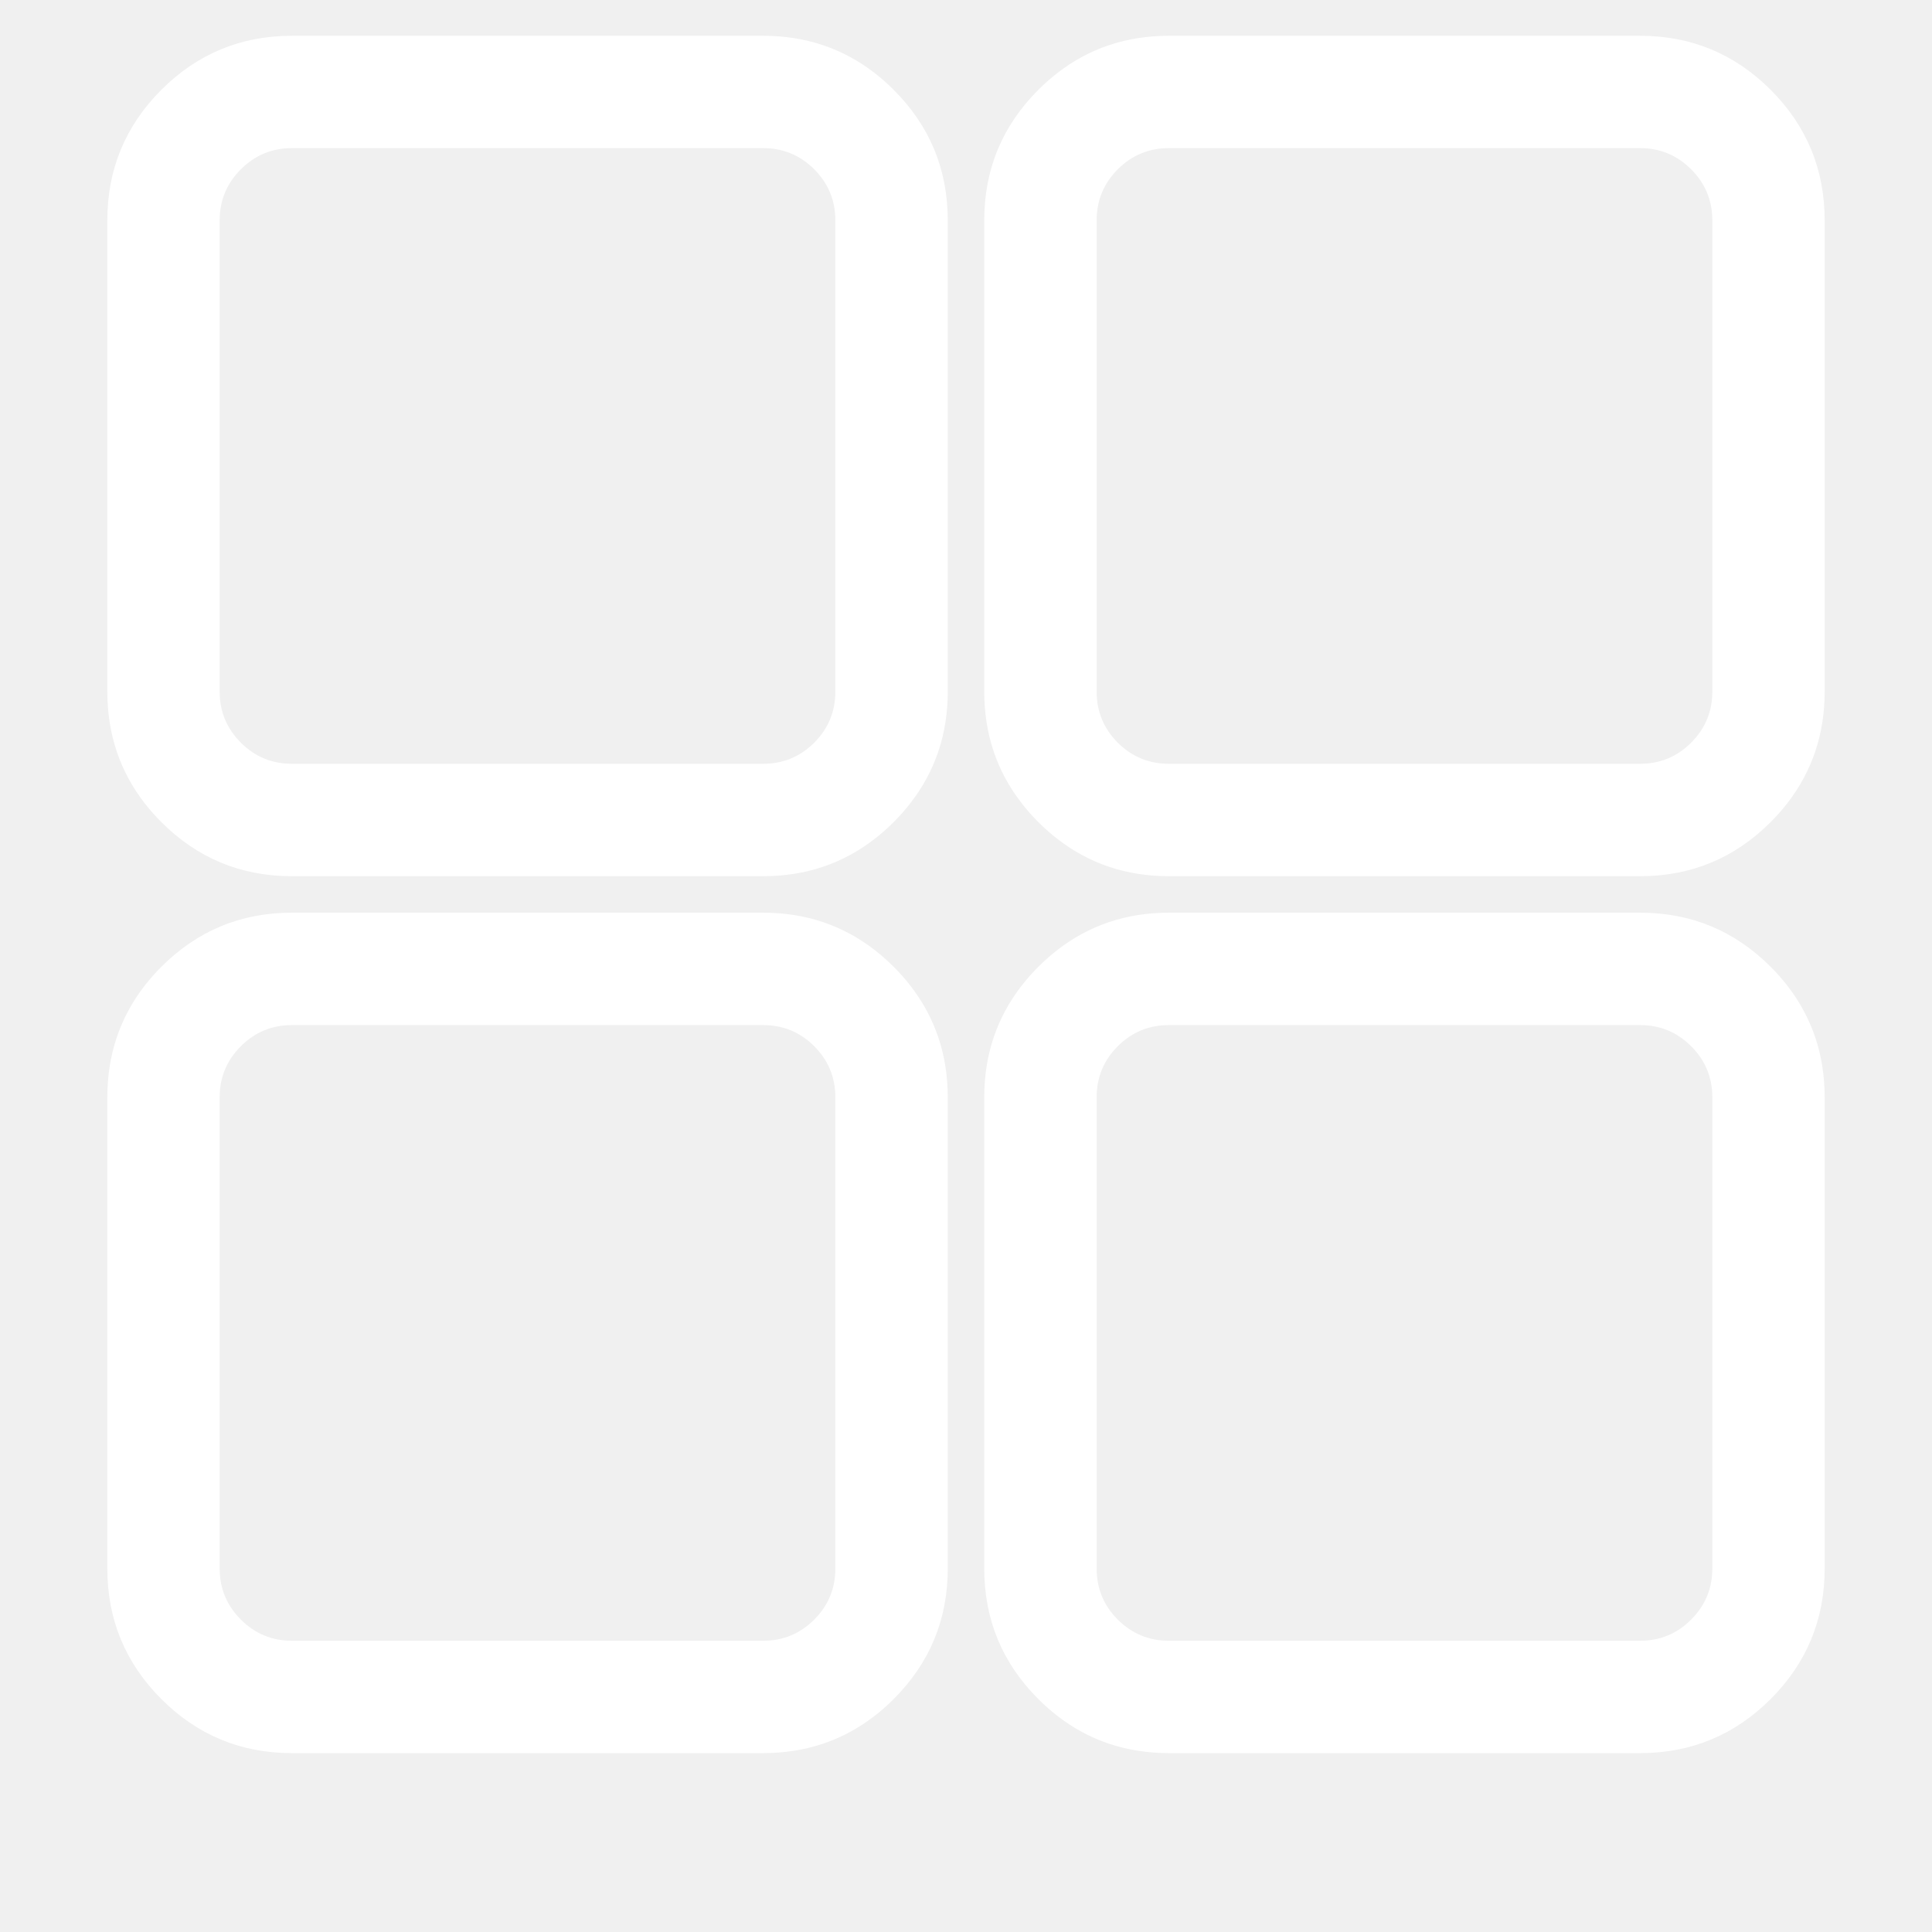
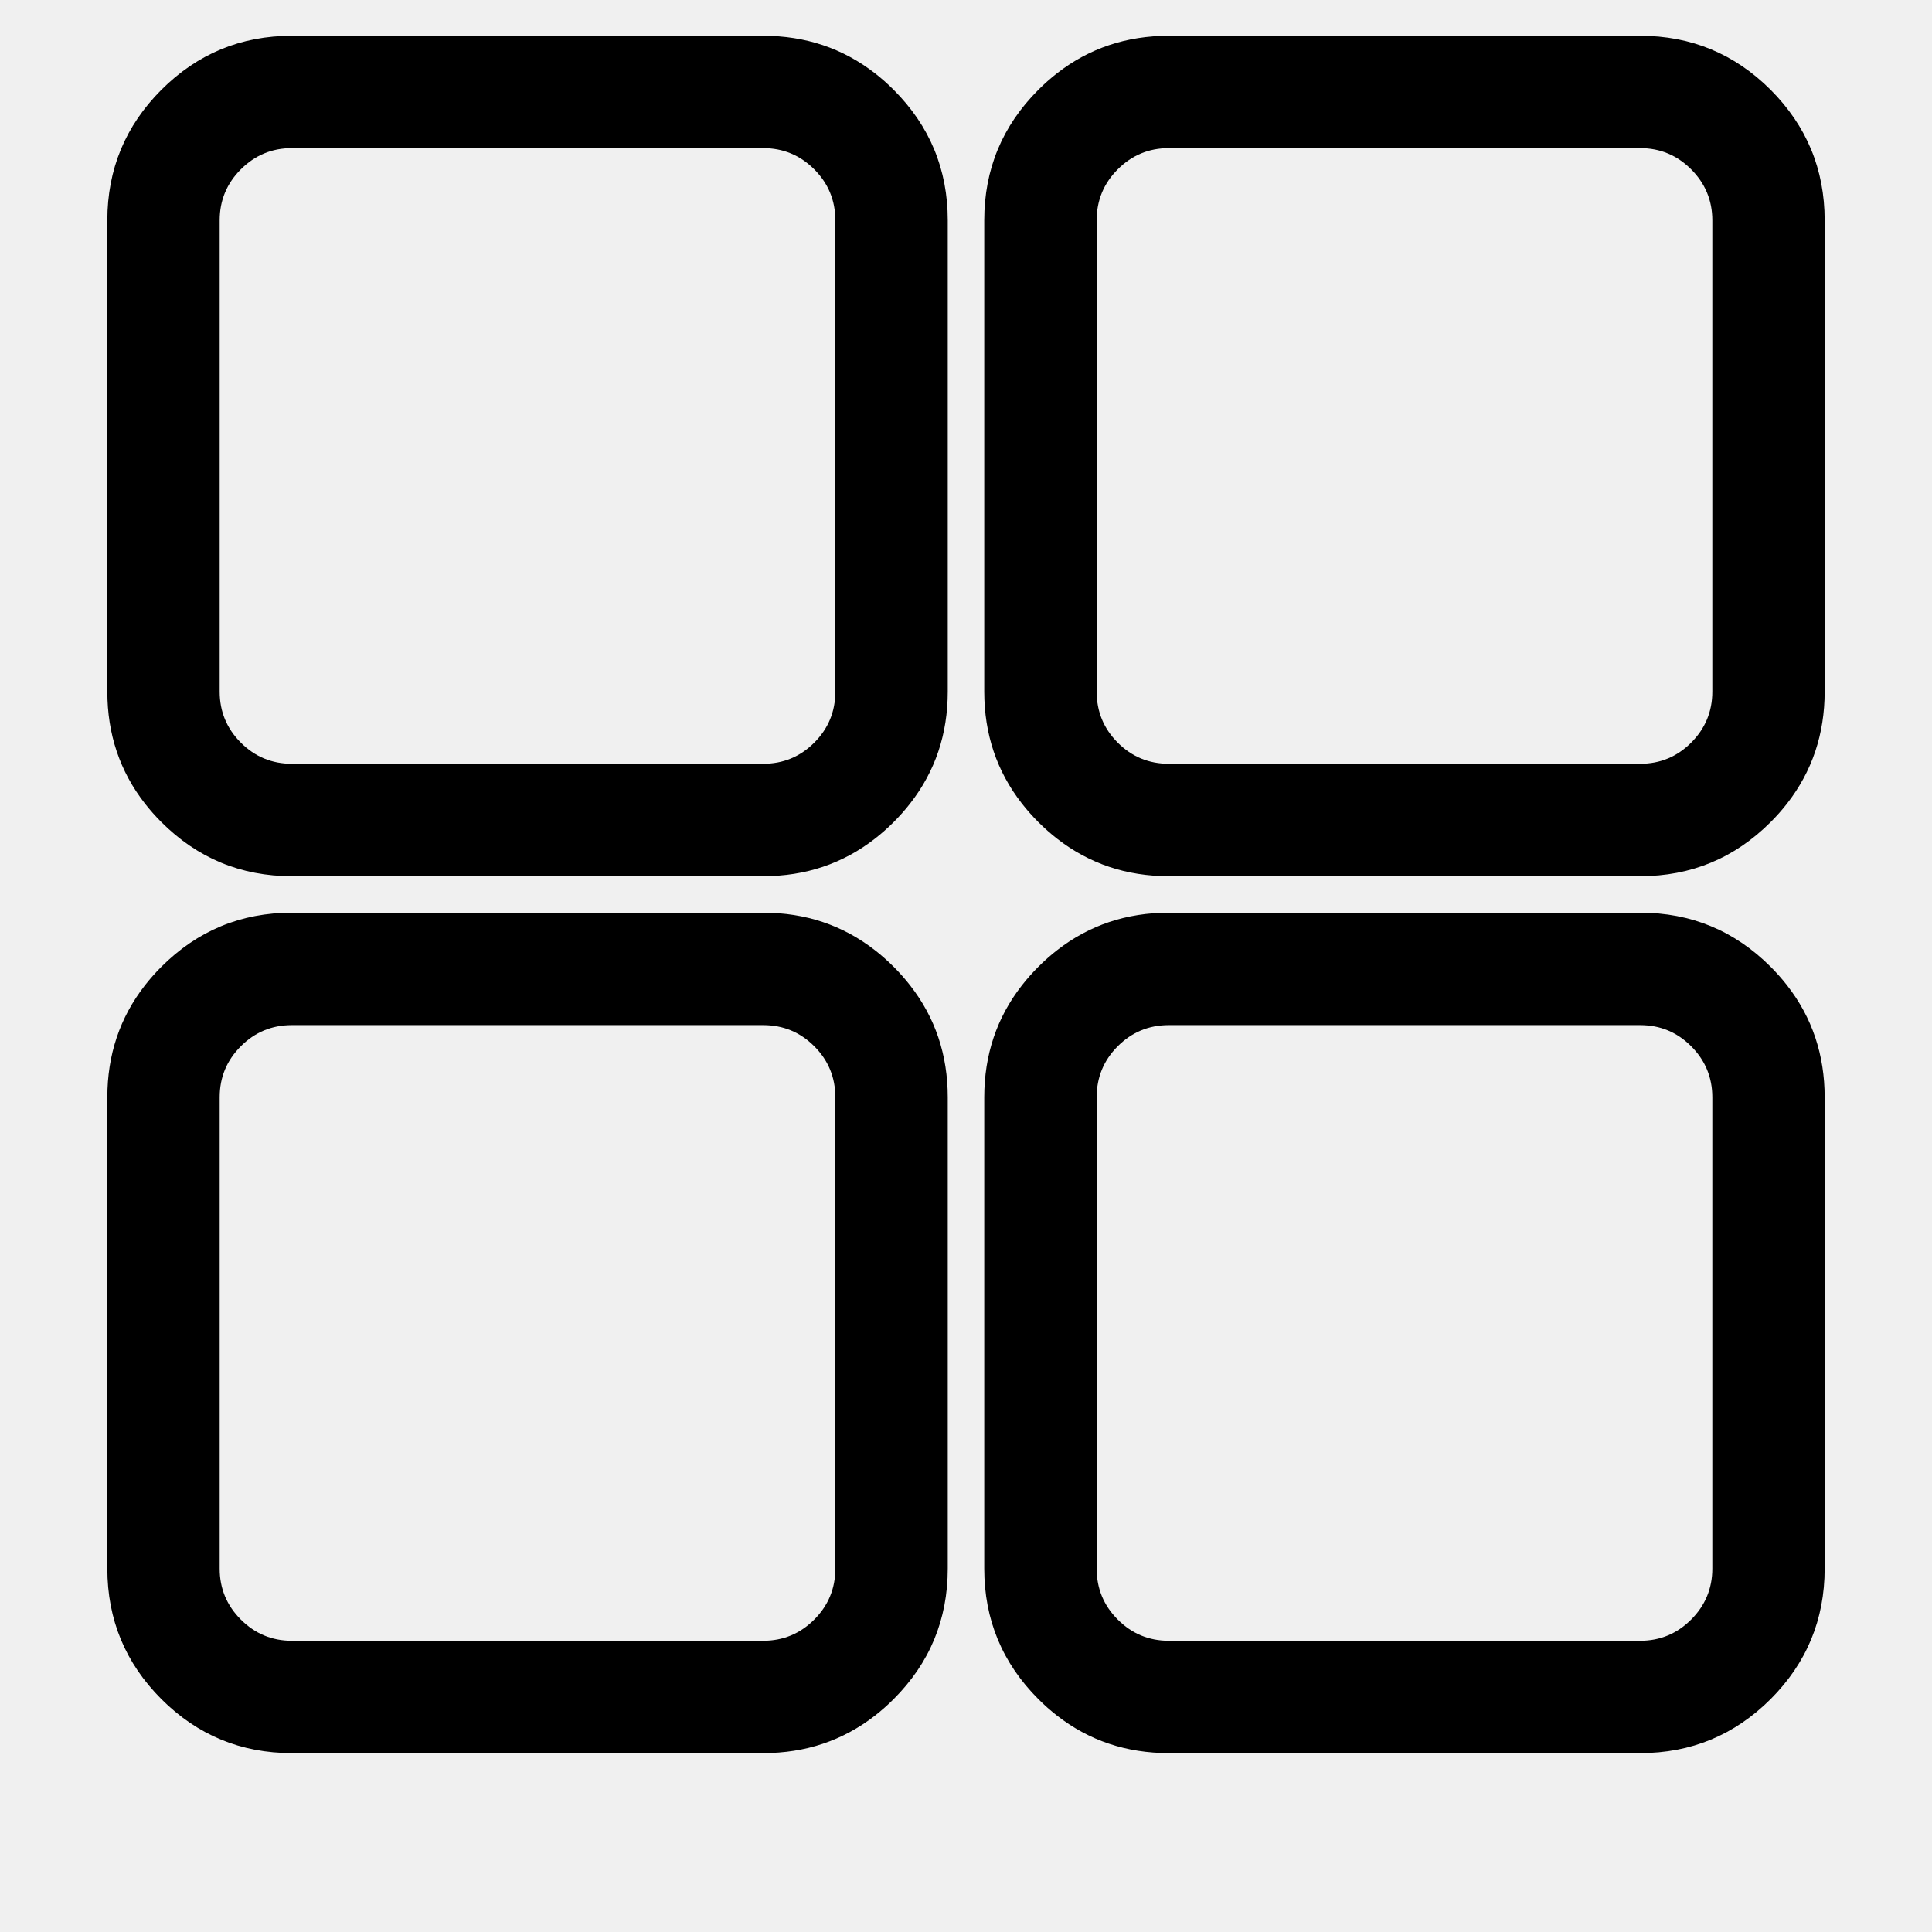
<svg xmlns="http://www.w3.org/2000/svg" width="27" height="27" viewBox="0 0 27 27" fill="none">
  <g transform="translate(1.5 0.5)">
    <g>
      <path d="M9.165 0L2.579 0C1.867 3.42253e-06 1.259 0.252 0.755 0.755C0.252 1.259 0 1.867 0 2.579L0 9.165C-4.27817e-07 9.877 0.252 10.485 0.755 10.989C1.259 11.493 1.867 11.745 2.579 11.745L9.165 11.745C9.877 11.745 10.485 11.493 10.989 10.989C11.493 10.485 11.745 9.877 11.745 9.165L11.745 2.579C11.745 1.867 11.493 1.259 10.989 0.755C10.485 0.252 9.877 -3.42253e-06 9.165 0L9.165 0ZM21.421 0L14.835 0C14.123 3.42253e-06 13.515 0.252 13.011 0.755C12.507 1.259 12.255 1.867 12.255 2.579L12.255 9.165C12.255 9.877 12.507 10.485 13.011 10.989C13.515 11.493 14.123 11.745 14.835 11.745L21.421 11.745C22.133 11.745 22.741 11.493 23.245 10.989C23.748 10.485 24 9.877 24 9.165L24 2.579C24 1.867 23.748 1.259 23.245 0.755C22.741 0.252 22.133 -3.42253e-06 21.421 0L21.421 0ZM1.866 1.866C2.063 1.669 2.301 1.57 2.579 1.57L9.165 1.57C9.444 1.57 9.682 1.669 9.879 1.866C10.076 2.063 10.174 2.301 10.174 2.579L10.174 9.165C10.174 9.444 10.076 9.682 9.879 9.879C9.682 10.076 9.444 10.174 9.165 10.174L2.579 10.174C2.301 10.174 2.063 10.076 1.866 9.879C1.669 9.682 1.57 9.444 1.57 9.165L1.57 2.579C1.57 2.301 1.669 2.063 1.866 1.866L1.866 1.866ZM14.121 1.866C14.318 1.669 14.556 1.57 14.835 1.57L21.421 1.57C21.699 1.57 21.937 1.669 22.134 1.866C22.331 2.063 22.43 2.301 22.43 2.579L22.43 9.165C22.43 9.444 22.331 9.682 22.134 9.879C21.937 10.076 21.699 10.174 21.421 10.174L14.835 10.174C14.556 10.174 14.318 10.076 14.121 9.879C13.924 9.682 13.826 9.444 13.826 9.165L13.826 2.579C13.826 2.301 13.924 2.063 14.121 1.866L14.121 1.866ZM9.165 12.255L2.579 12.255C1.867 12.255 1.259 12.507 0.755 13.011C0.252 13.515 0 14.123 0 14.835L0 21.421C4.27817e-07 22.133 0.252 22.741 0.755 23.245C1.259 23.748 1.867 24 2.579 24L9.165 24C9.877 24 10.485 23.748 10.989 23.245C11.493 22.741 11.745 22.133 11.745 21.421L11.745 14.835C11.745 14.123 11.493 13.515 10.989 13.011C10.485 12.507 9.877 12.255 9.165 12.255L9.165 12.255ZM21.421 12.255L14.835 12.255C14.123 12.255 13.515 12.507 13.011 13.011C12.507 13.515 12.255 14.123 12.255 14.835L12.255 21.421C12.255 22.133 12.507 22.741 13.011 23.245C13.515 23.748 14.123 24 14.835 24L21.421 24C22.133 24 22.741 23.748 23.245 23.245C23.748 22.741 24 22.133 24 21.421L24 14.835C24 14.123 23.748 13.515 23.245 13.011C22.741 12.507 22.133 12.255 21.421 12.255L21.421 12.255ZM1.866 14.121C2.063 13.924 2.301 13.826 2.579 13.826L9.165 13.826C9.444 13.826 9.682 13.924 9.879 14.121C10.076 14.318 10.174 14.556 10.174 14.835L10.174 21.421C10.174 21.699 10.076 21.937 9.879 22.134C9.682 22.331 9.444 22.43 9.165 22.43L2.579 22.43C2.301 22.43 2.063 22.331 1.866 22.134C1.669 21.937 1.57 21.699 1.57 21.421L1.57 14.835C1.57 14.556 1.669 14.318 1.866 14.121L1.866 14.121ZM14.121 14.121C14.318 13.924 14.556 13.826 14.835 13.826L21.421 13.826C21.699 13.826 21.937 13.924 22.134 14.121C22.331 14.318 22.43 14.556 22.43 14.835L22.43 21.421C22.43 21.699 22.331 21.937 22.134 22.134C21.937 22.331 21.699 22.43 21.421 22.43L14.835 22.43C14.556 22.43 14.318 22.331 14.121 22.134C13.924 21.937 13.826 21.699 13.826 21.421L13.826 14.835C13.826 14.556 13.924 14.318 14.121 14.121L14.121 14.121Z" />
-       <path d="M10.728 0.524C10.279 0.175 9.758 -2.85035e-06 9.165 3.48873e-11L2.579 3.48873e-11Q1.511 5.13383e-06 0.755 0.755C0.252 1.259 0 1.867 0 2.579L0 9.165Q0 10.055 0.524 10.728Q0.629 10.863 0.755 10.989C1.259 11.493 1.867 11.745 2.579 11.745L9.165 11.745C9.758 11.745 10.279 11.57 10.728 11.22C10.818 11.15 10.905 11.073 10.989 10.989Q11.115 10.863 11.22 10.728Q11.745 10.055 11.745 9.165L11.745 2.579C11.745 1.867 11.493 1.259 10.989 0.755C10.905 0.671 10.818 0.594 10.728 0.524ZM0.524 13.272Q0 13.945 0 14.835L0 21.421C0 22.133 0.252 22.741 0.755 23.245Q1.511 24 2.579 24L9.165 24C9.758 24 10.279 23.825 10.728 23.476C10.818 23.406 10.905 23.329 10.989 23.245Q11.745 22.489 11.745 21.421L11.745 14.835Q11.745 13.945 11.22 13.272Q11.115 13.137 10.989 13.011C10.905 12.927 10.818 12.85 10.728 12.78C10.279 12.43 9.758 12.255 9.165 12.255L2.579 12.255C1.867 12.255 1.259 12.507 0.755 13.011Q0.629 13.137 0.524 13.272ZM13.272 23.476Q13.945 24 14.835 24L21.421 24C22.133 24 22.741 23.748 23.245 23.245Q24 22.489 24 21.421L24 14.835Q24 13.945 23.476 13.272Q23.371 13.137 23.245 13.011C22.741 12.507 22.133 12.255 21.421 12.255L14.835 12.255C14.242 12.255 13.721 12.43 13.272 12.78C13.182 12.85 13.095 12.927 13.011 13.011Q12.885 13.137 12.78 13.272Q12.255 13.945 12.255 14.835L12.255 21.421C12.255 22.133 12.507 22.741 13.011 23.245Q13.137 23.371 13.272 23.476ZM23.476 10.728C23.825 10.279 24 9.758 24 9.165L24 2.579C24 1.867 23.748 1.259 23.245 0.755C22.741 0.252 22.133 -3.4225e-06 21.421 3.48873e-11L14.835 3.48873e-11Q13.945 4.27561e-06 13.272 0.524Q13.137 0.629 13.011 0.755C12.507 1.259 12.255 1.867 12.255 2.579L12.255 9.165Q12.255 10.055 12.78 10.728Q12.885 10.863 13.011 10.989C13.095 11.073 13.182 11.15 13.272 11.22C13.721 11.57 14.242 11.745 14.835 11.745L21.421 11.745C22.133 11.745 22.741 11.493 23.245 10.989C23.329 10.905 23.406 10.818 23.476 10.728ZM2.579 1.57C2.301 1.57 2.063 1.669 1.866 1.866C1.669 2.063 1.57 2.301 1.57 2.579L1.57 9.165C1.57 9.444 1.669 9.682 1.866 9.879C2.063 10.076 2.301 10.174 2.579 10.174L9.165 10.174C9.444 10.174 9.682 10.076 9.879 9.879C10.076 9.682 10.174 9.444 10.174 9.165L10.174 2.579C10.174 2.301 10.076 2.063 9.879 1.866C9.682 1.669 9.444 1.57 9.165 1.57L2.579 1.57ZM14.835 1.57C14.556 1.57 14.318 1.669 14.121 1.866C13.924 2.063 13.826 2.301 13.826 2.579L13.826 9.165C13.826 9.444 13.924 9.682 14.121 9.879C14.318 10.076 14.556 10.174 14.835 10.174L21.421 10.174C21.699 10.174 21.937 10.076 22.134 9.879C22.331 9.682 22.43 9.444 22.43 9.165L22.43 2.579C22.43 2.301 22.331 2.063 22.134 1.866C21.937 1.669 21.699 1.57 21.421 1.57L14.835 1.57ZM2.579 13.826C2.301 13.826 2.063 13.924 1.866 14.121C1.669 14.318 1.57 14.556 1.57 14.835L1.57 21.421C1.57 21.699 1.669 21.937 1.866 22.134C2.063 22.331 2.301 22.43 2.579 22.43L9.165 22.43C9.444 22.43 9.682 22.331 9.879 22.134C10.076 21.937 10.174 21.699 10.174 21.421L10.174 14.835C10.174 14.556 10.076 14.318 9.879 14.121C9.682 13.924 9.444 13.826 9.165 13.826L2.579 13.826ZM14.835 13.826C14.556 13.826 14.318 13.924 14.121 14.121C13.924 14.318 13.826 14.556 13.826 14.835L13.826 21.421C13.826 21.699 13.924 21.937 14.121 22.134C14.318 22.331 14.556 22.43 14.835 22.43L21.421 22.43C21.699 22.43 21.937 22.331 22.134 22.134C22.331 21.937 22.43 21.699 22.43 21.421L22.43 14.835C22.43 14.556 22.331 14.318 22.134 14.121C21.937 13.924 21.699 13.826 21.421 13.826L14.835 13.826Z" fill="#FFFFFF" fill-rule="evenodd" />
+       <path d="M10.728 0.524C10.279 0.175 9.758 -2.85035e-06 9.165 3.48873e-11L2.579 3.48873e-11Q1.511 5.13383e-06 0.755 0.755C0.252 1.259 0 1.867 0 2.579L0 9.165Q0 10.055 0.524 10.728Q0.629 10.863 0.755 10.989C1.259 11.493 1.867 11.745 2.579 11.745L9.165 11.745C9.758 11.745 10.279 11.57 10.728 11.22C10.818 11.15 10.905 11.073 10.989 10.989Q11.115 10.863 11.22 10.728Q11.745 10.055 11.745 9.165L11.745 2.579C11.745 1.867 11.493 1.259 10.989 0.755C10.905 0.671 10.818 0.594 10.728 0.524ZM0.524 13.272Q0 13.945 0 14.835L0 21.421C0 22.133 0.252 22.741 0.755 23.245Q1.511 24 2.579 24L9.165 24C9.758 24 10.279 23.825 10.728 23.476C10.818 23.406 10.905 23.329 10.989 23.245Q11.745 22.489 11.745 21.421L11.745 14.835Q11.745 13.945 11.22 13.272Q11.115 13.137 10.989 13.011C10.905 12.927 10.818 12.85 10.728 12.78C10.279 12.43 9.758 12.255 9.165 12.255L2.579 12.255C1.867 12.255 1.259 12.507 0.755 13.011Q0.629 13.137 0.524 13.272ZM13.272 23.476Q13.945 24 14.835 24L21.421 24C22.133 24 22.741 23.748 23.245 23.245Q24 22.489 24 21.421L24 14.835Q24 13.945 23.476 13.272Q23.371 13.137 23.245 13.011C22.741 12.507 22.133 12.255 21.421 12.255L14.835 12.255C14.242 12.255 13.721 12.43 13.272 12.78C13.182 12.85 13.095 12.927 13.011 13.011Q12.885 13.137 12.78 13.272Q12.255 13.945 12.255 14.835L12.255 21.421C12.255 22.133 12.507 22.741 13.011 23.245Q13.137 23.371 13.272 23.476ZM23.476 10.728C23.825 10.279 24 9.758 24 9.165L24 2.579C24 1.867 23.748 1.259 23.245 0.755C22.741 0.252 22.133 -3.4225e-06 21.421 3.48873e-11L14.835 3.48873e-11Q13.945 4.27561e-06 13.272 0.524Q13.137 0.629 13.011 0.755C12.507 1.259 12.255 1.867 12.255 2.579L12.255 9.165Q12.255 10.055 12.78 10.728Q12.885 10.863 13.011 10.989C13.095 11.073 13.182 11.15 13.272 11.22C13.721 11.57 14.242 11.745 14.835 11.745L21.421 11.745C22.133 11.745 22.741 11.493 23.245 10.989C23.329 10.905 23.406 10.818 23.476 10.728ZM2.579 1.57C2.301 1.57 2.063 1.669 1.866 1.866C1.669 2.063 1.57 2.301 1.57 2.579L1.57 9.165C1.57 9.444 1.669 9.682 1.866 9.879C2.063 10.076 2.301 10.174 2.579 10.174L9.165 10.174C9.444 10.174 9.682 10.076 9.879 9.879C10.076 9.682 10.174 9.444 10.174 9.165L10.174 2.579C10.174 2.301 10.076 2.063 9.879 1.866C9.682 1.669 9.444 1.57 9.165 1.57L2.579 1.57ZM14.835 1.57C14.556 1.57 14.318 1.669 14.121 1.866C13.924 2.063 13.826 2.301 13.826 2.579L13.826 9.165C13.826 9.444 13.924 9.682 14.121 9.879C14.318 10.076 14.556 10.174 14.835 10.174L21.421 10.174C21.699 10.174 21.937 10.076 22.134 9.879C22.331 9.682 22.43 9.444 22.43 9.165L22.43 2.579C22.43 2.301 22.331 2.063 22.134 1.866C21.937 1.669 21.699 1.57 21.421 1.57L14.835 1.57ZM2.579 13.826C2.301 13.826 2.063 13.924 1.866 14.121C1.669 14.318 1.57 14.556 1.57 14.835L1.57 21.421C1.57 21.699 1.669 21.937 1.866 22.134C2.063 22.331 2.301 22.43 2.579 22.43L9.165 22.43C9.444 22.43 9.682 22.331 9.879 22.134C10.076 21.937 10.174 21.699 10.174 21.421L10.174 14.835C10.174 14.556 10.076 14.318 9.879 14.121C9.682 13.924 9.444 13.826 9.165 13.826L2.579 13.826ZM14.835 13.826C14.556 13.826 14.318 13.924 14.121 14.121C13.924 14.318 13.826 14.556 13.826 14.835L13.826 21.421C13.826 21.699 13.924 21.937 14.121 22.134C14.318 22.331 14.556 22.43 14.835 22.43L21.421 22.43C21.699 22.43 21.937 22.331 22.134 22.134C22.331 21.937 22.43 21.699 22.43 21.421L22.43 14.835C22.43 14.556 22.331 14.318 22.134 14.121C21.937 13.924 21.699 13.826 21.421 13.826L14.835 13.826Z" fill="#000000" fill-rule="evenodd" />
    </g>
  </g>
</svg>
